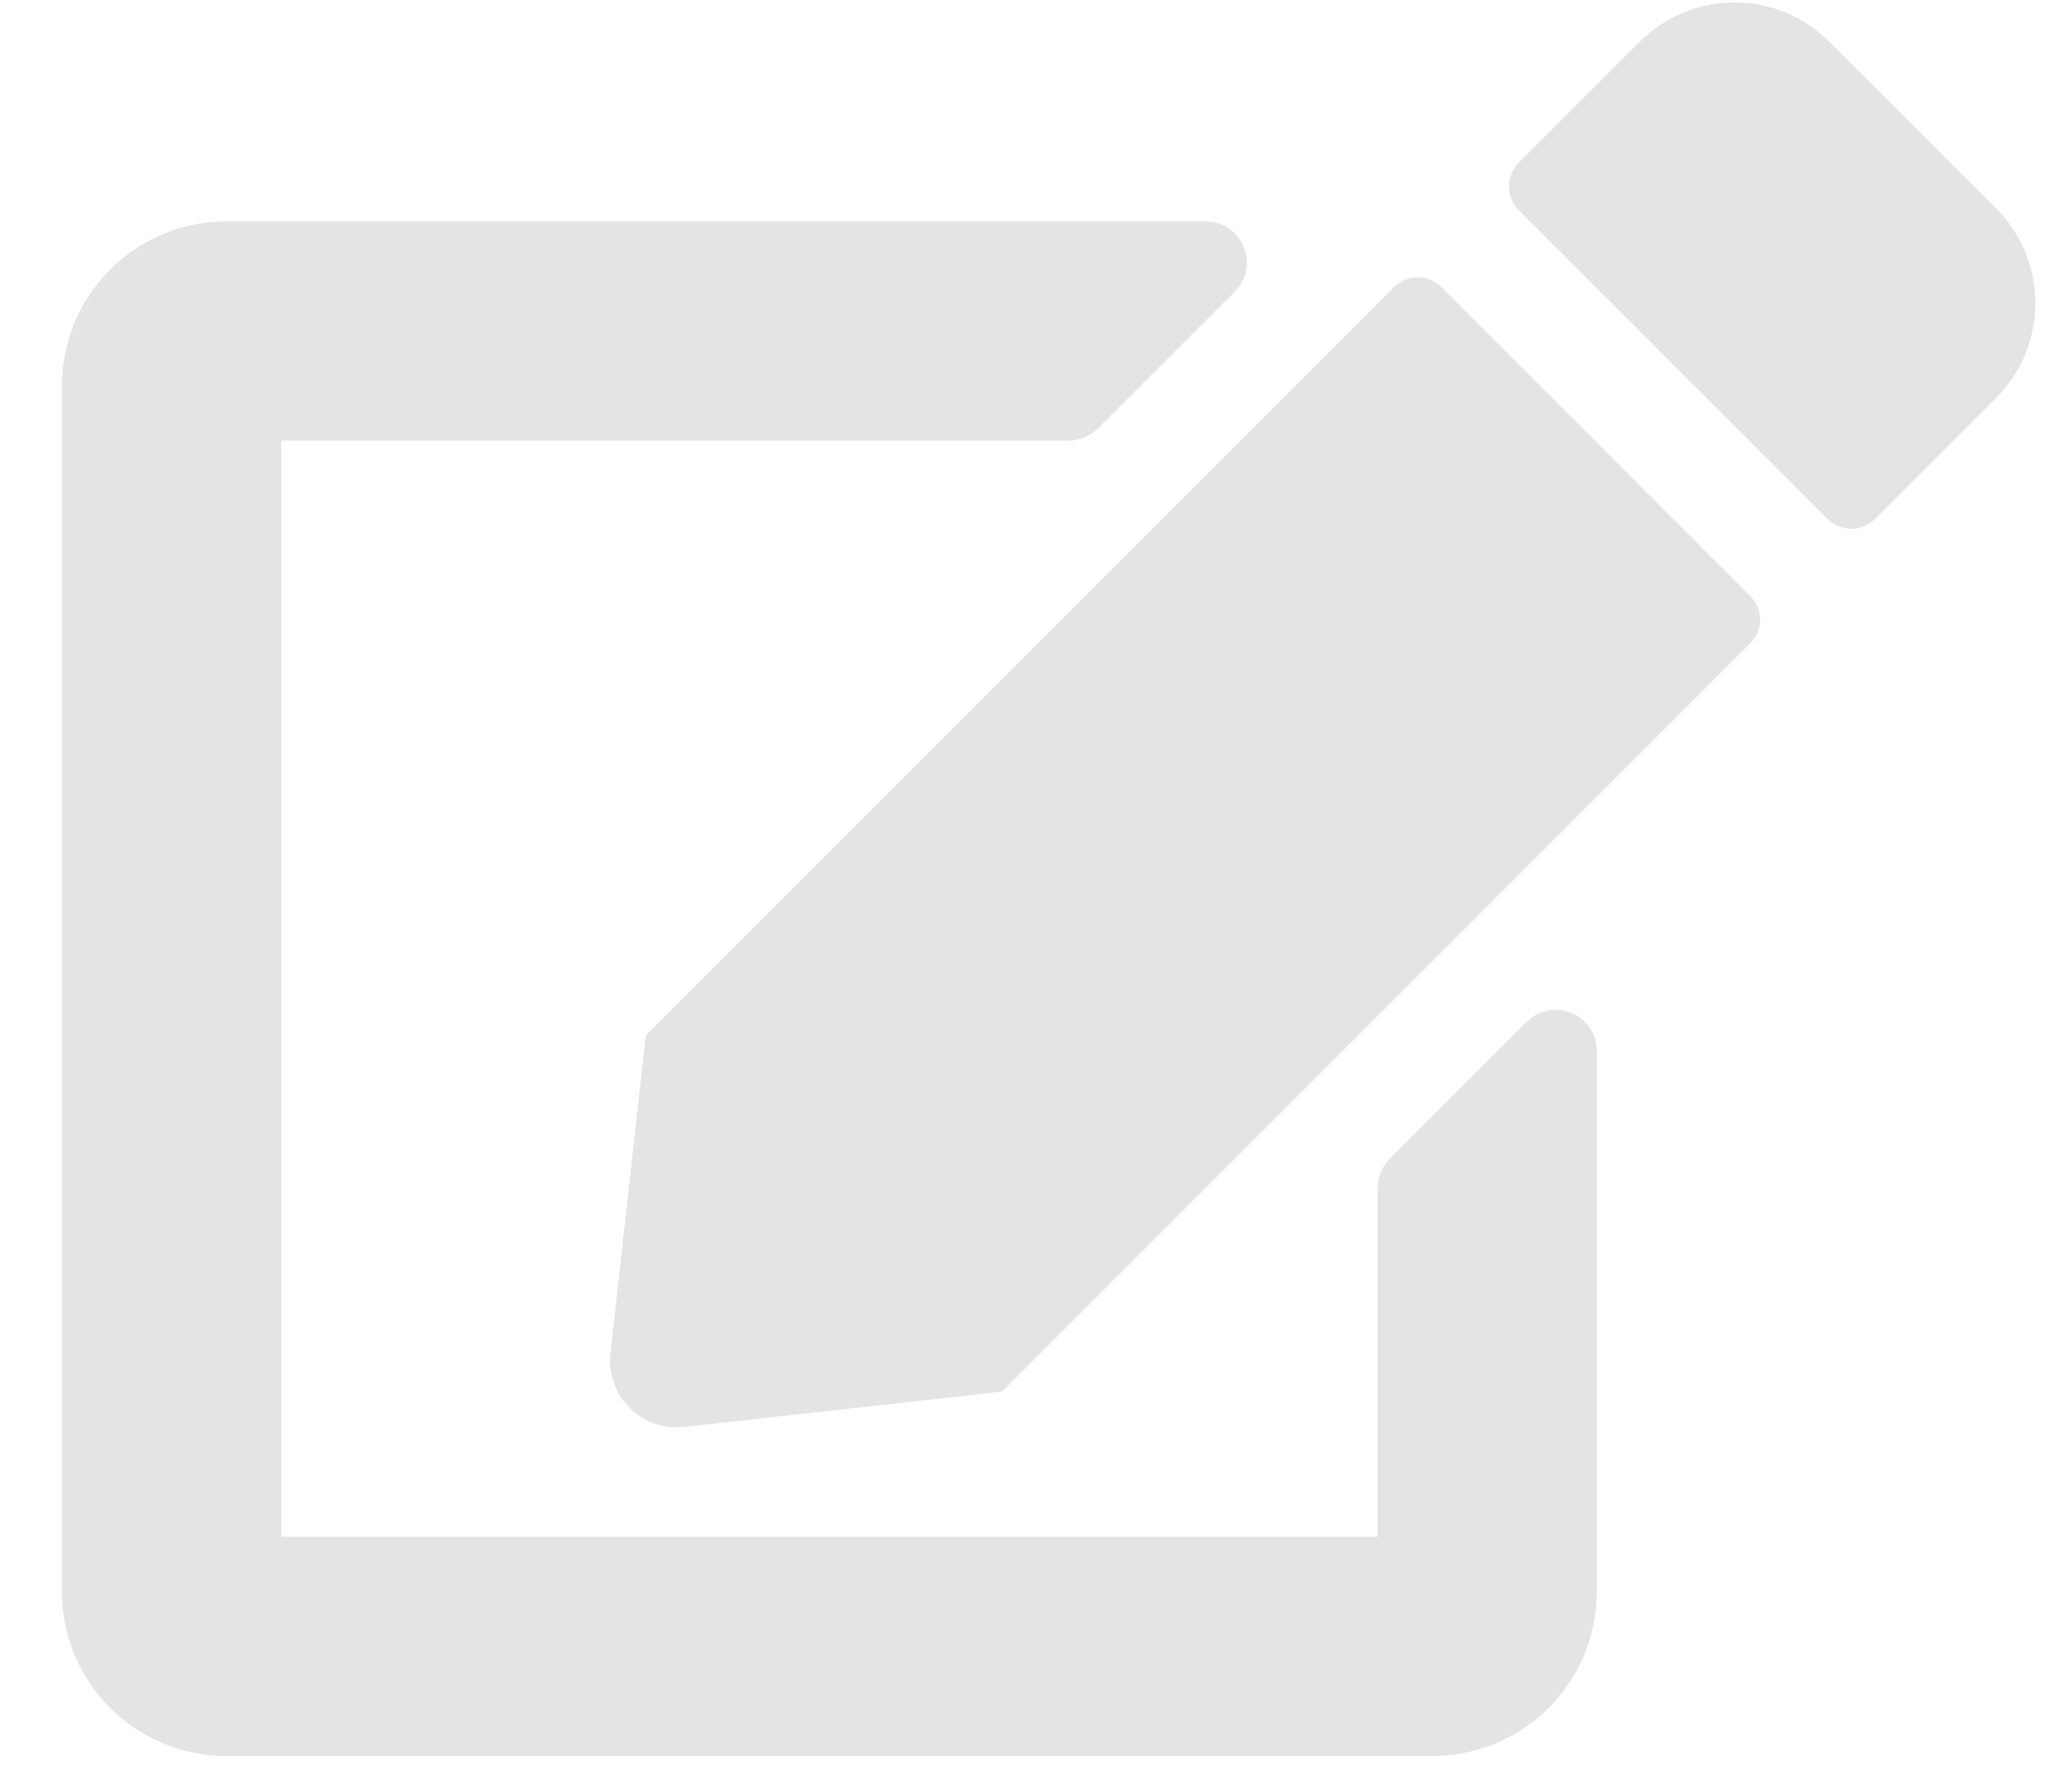
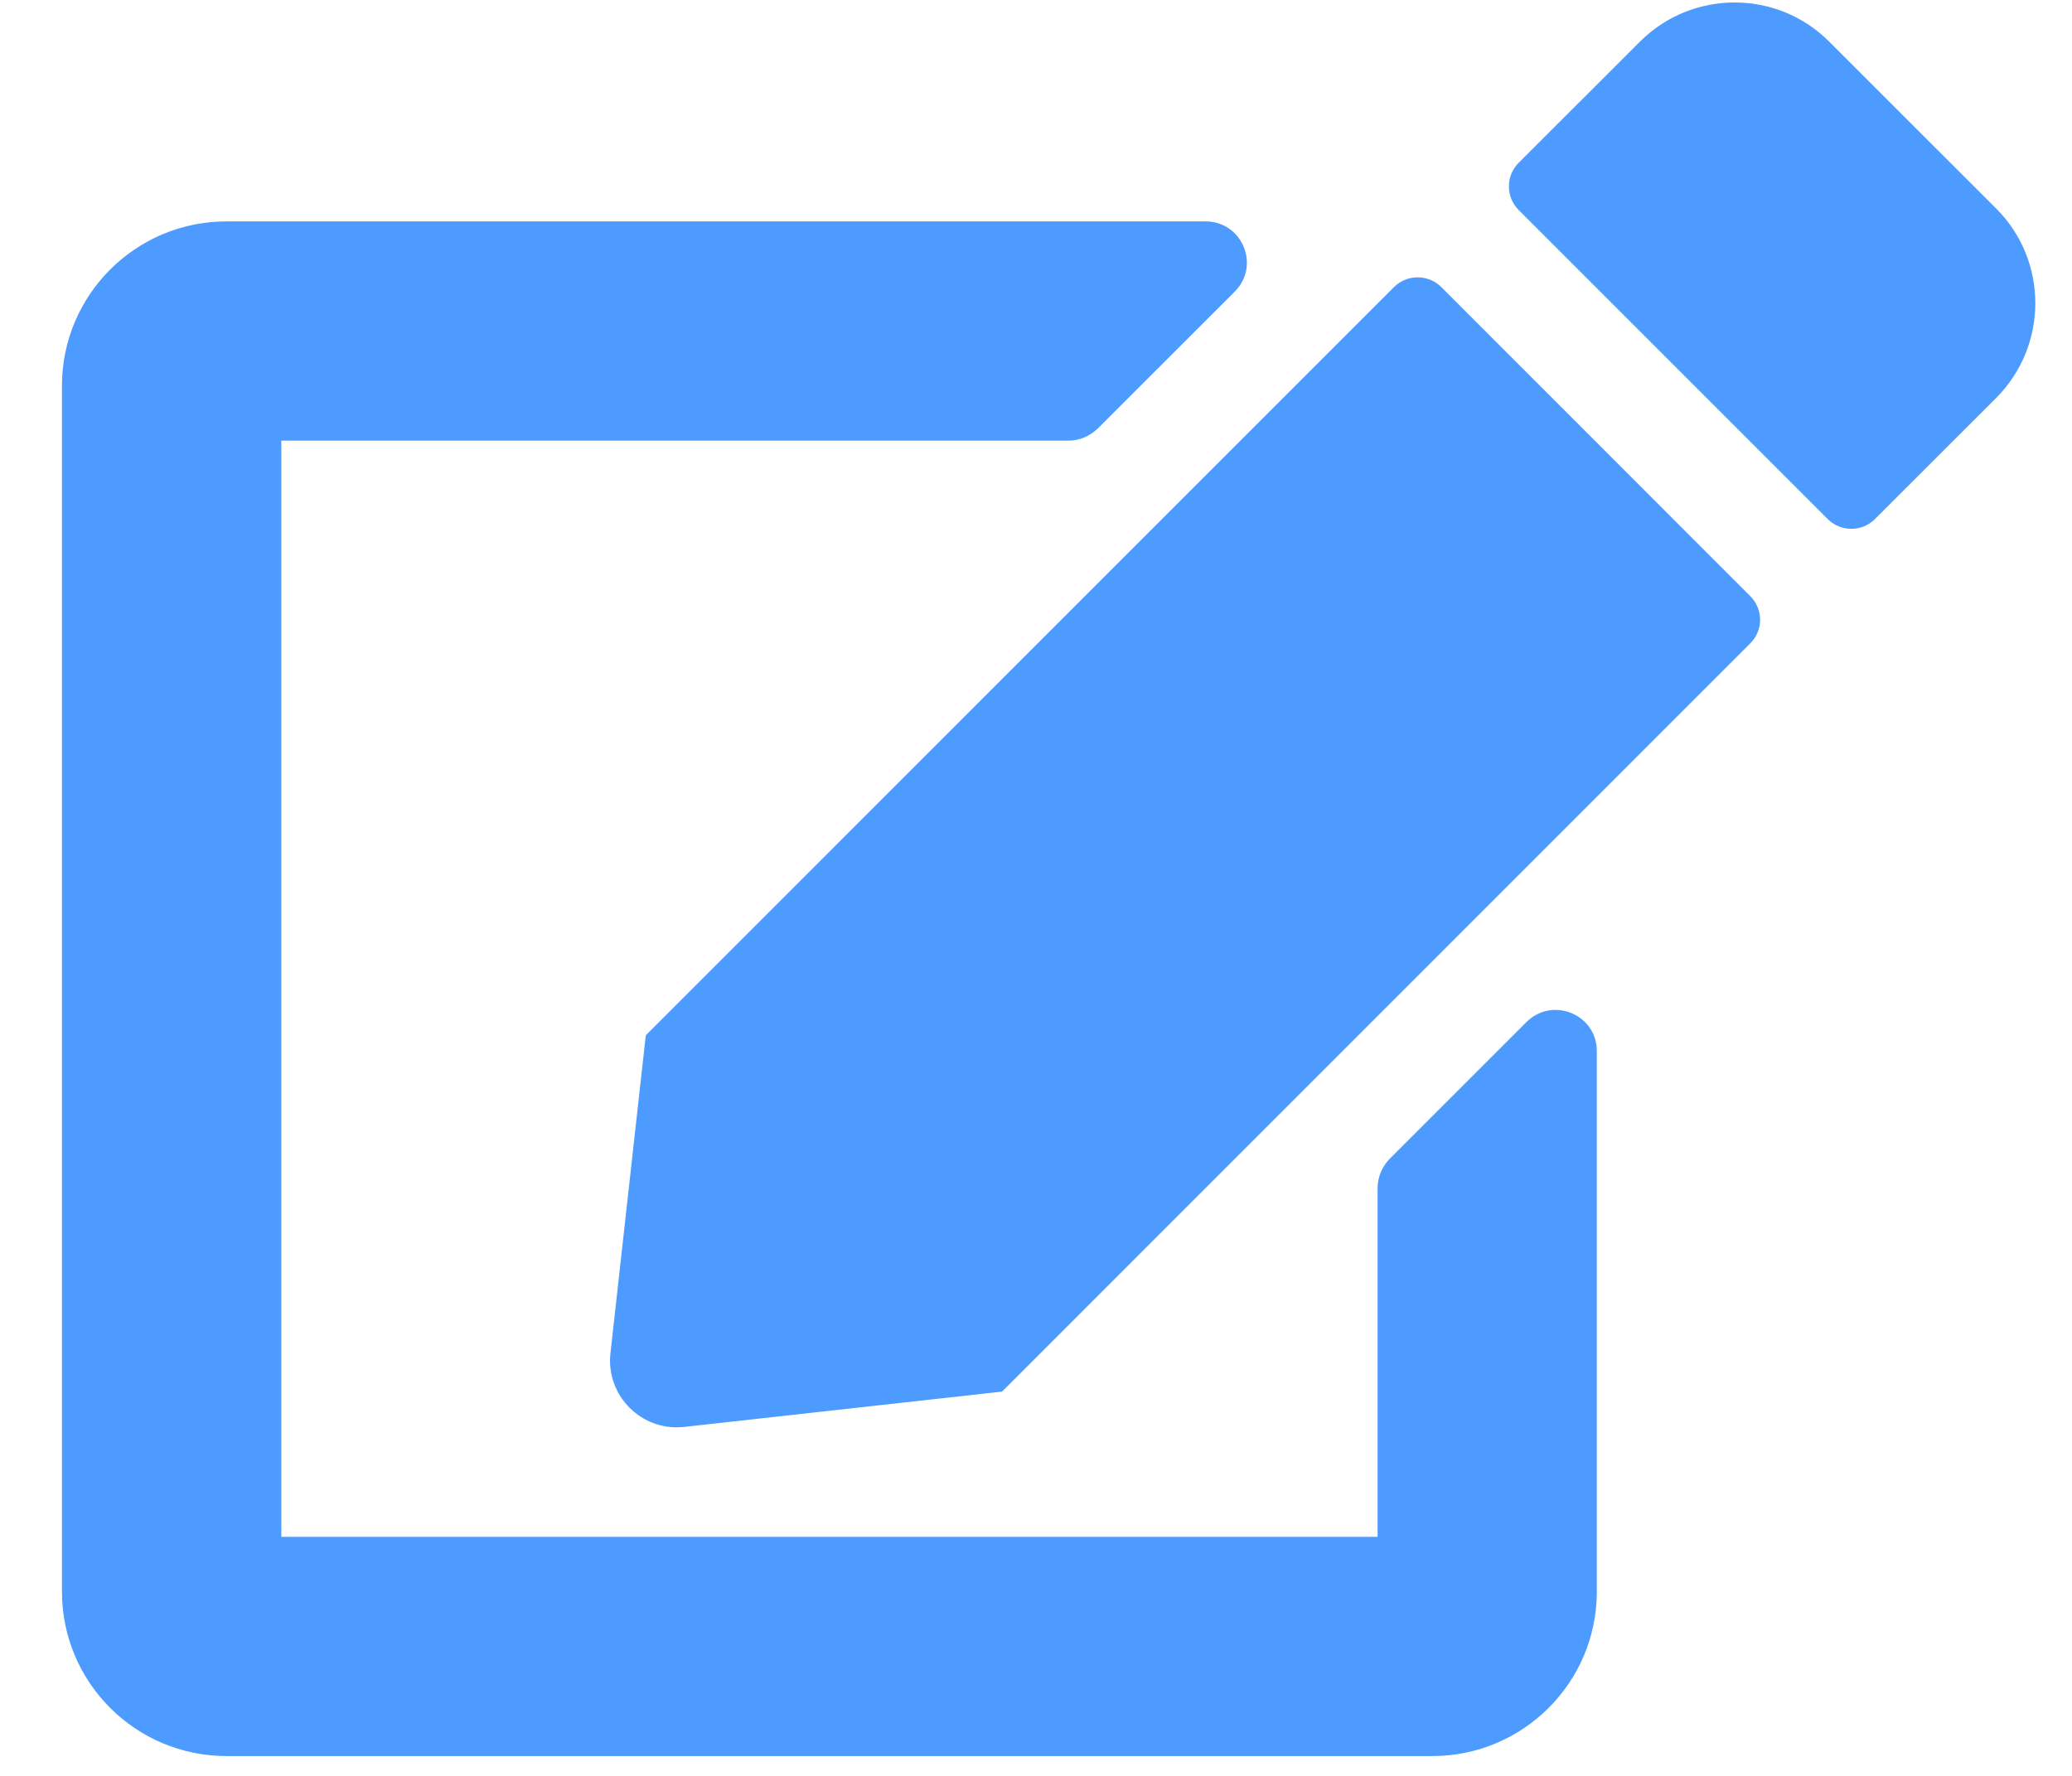
<svg xmlns="http://www.w3.org/2000/svg" width="21" height="18" viewBox="0 0 21 18" fill="none">
-   <path d="M14.608 2.91L17.739 6.042C17.872 6.174 17.872 6.39 17.739 6.521L10.156 14.105L6.934 14.463C6.503 14.511 6.139 14.146 6.187 13.716L6.545 10.494L14.128 2.91C14.26 2.778 14.476 2.778 14.608 2.91ZM20.233 2.115L18.538 0.421C18.01 -0.107 17.153 -0.107 16.622 0.421L15.392 1.65C15.26 1.782 15.26 1.997 15.392 2.129L18.524 5.261C18.656 5.393 18.872 5.393 19.003 5.261L20.233 4.032C20.76 3.501 20.76 2.643 20.233 2.115ZM13.962 12.042V15.577H2.851V4.466H10.83C10.941 4.466 11.045 4.421 11.125 4.344L12.514 2.956C12.778 2.692 12.59 2.244 12.219 2.244H2.295C1.375 2.244 0.628 2.99 0.628 3.91V16.133C0.628 17.053 1.375 17.799 2.295 17.799H14.517C15.437 17.799 16.184 17.053 16.184 16.133V10.653C16.184 10.282 15.736 10.098 15.472 10.358L14.083 11.747C14.007 11.827 13.962 11.931 13.962 12.042Z" fill="#E4E4E4" />
+   <path d="M14.608 2.91L17.739 6.042C17.872 6.174 17.872 6.39 17.739 6.521L10.156 14.105L6.934 14.463C6.503 14.511 6.139 14.146 6.187 13.716L6.545 10.494L14.128 2.91C14.26 2.778 14.476 2.778 14.608 2.91ZM20.233 2.115L18.538 0.421C18.01 -0.107 17.153 -0.107 16.622 0.421L15.392 1.65C15.26 1.782 15.26 1.997 15.392 2.129L18.524 5.261C18.656 5.393 18.872 5.393 19.003 5.261L20.233 4.032C20.76 3.501 20.76 2.643 20.233 2.115ZM13.962 12.042V15.577H2.851V4.466H10.83C10.941 4.466 11.045 4.421 11.125 4.344L12.514 2.956C12.778 2.692 12.59 2.244 12.219 2.244H2.295C1.375 2.244 0.628 2.99 0.628 3.91V16.133C0.628 17.053 1.375 17.799 2.295 17.799H14.517C15.437 17.799 16.184 17.053 16.184 16.133V10.653C16.184 10.282 15.736 10.098 15.472 10.358L14.083 11.747C14.007 11.827 13.962 11.931 13.962 12.042Z" fill="#4E9BFF" />
</svg>
